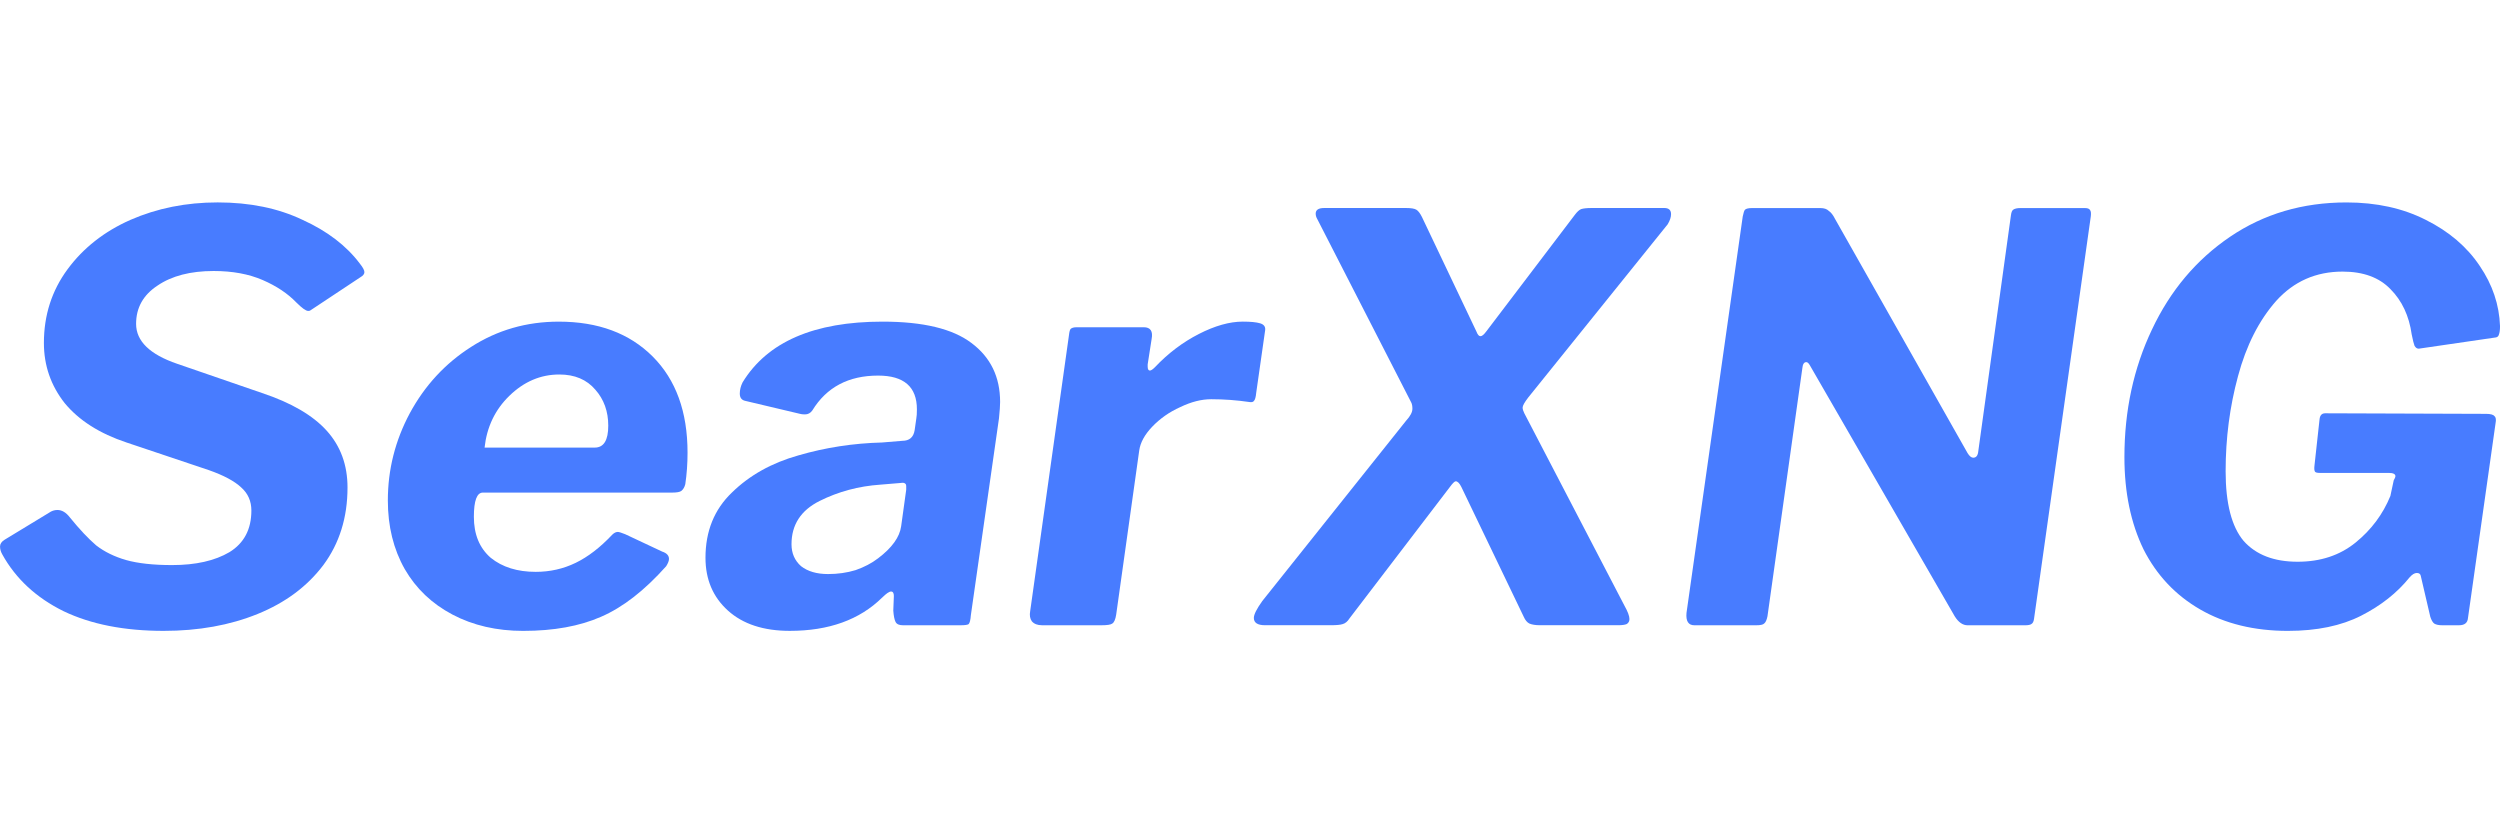
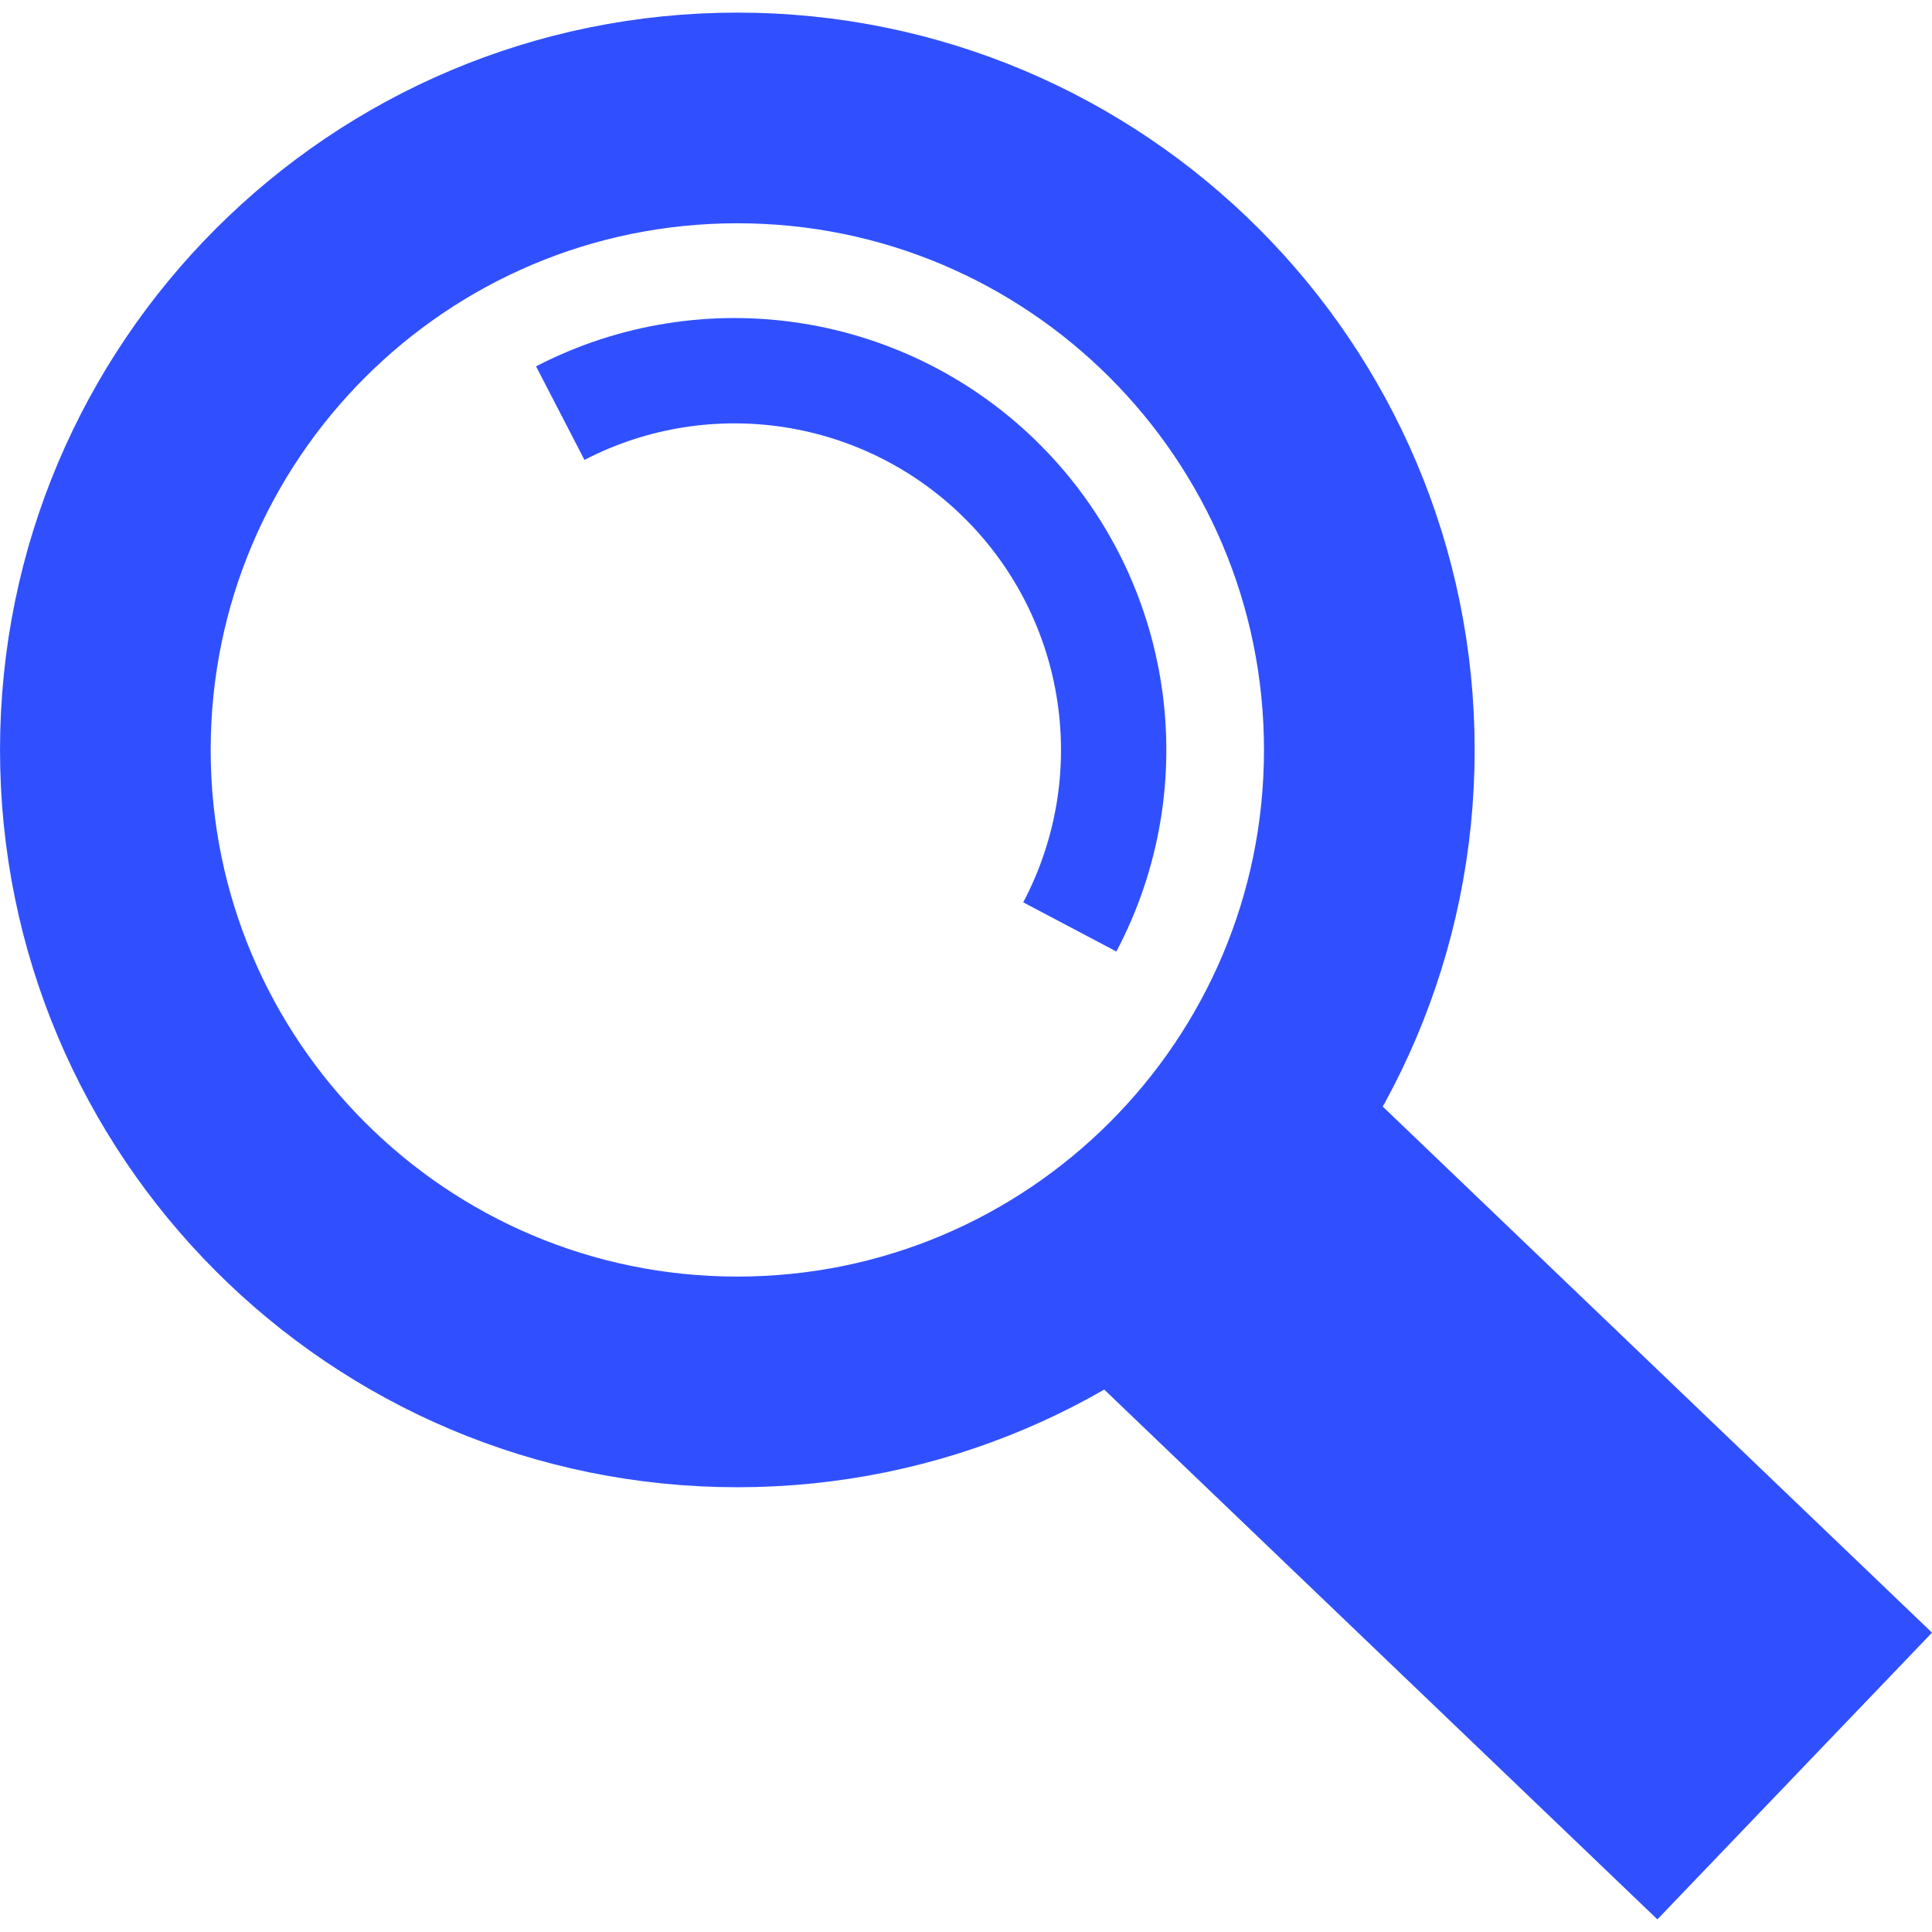
- <svg xmlns="http://www.w3.org/2000/svg" width="384" height="128" version="1.1" viewBox="0 0 101.6 33.867">
-   <g transform="matrix(.44982 0 0 .44982 -13.369 -33.903)" style="fill:#487cff" aria-label="SearXNG">
-     <path d="m56.494 102.7q-1.168-1.219-3.048-2.032-1.88-0.813-4.42-0.813-3.15 0-5.08 1.321-1.93 1.27-1.93 3.454 0 2.337 3.708 3.607l7.671 2.642q3.962 1.321 5.842 3.404t1.88 5.131q0 4.064-2.184 7.01-2.184 2.896-5.944 4.42-3.759 1.524-8.484 1.524-5.334 0-9.042-1.778-3.708-1.829-5.537-5.131-0.203-0.356-0.203-0.711t0.406-0.61l4.013-2.438q0.356-0.254 0.762-0.254 0.61 0 1.118 0.66 1.321 1.626 2.388 2.54 1.118 0.864 2.692 1.321 1.626 0.457 4.166 0.457 3.2 0 5.182-1.168 1.981-1.219 1.981-3.759 0-1.27-0.914-2.083-0.914-0.864-2.946-1.575l-7.417-2.489q-3.658-1.219-5.588-3.556-1.88-2.388-1.88-5.436 0-3.759 2.134-6.655 2.134-2.896 5.69-4.47 3.607-1.575 7.874-1.575 4.369 0 7.671 1.575 3.353 1.524 5.182 3.962 0.406 0.508 0.406 0.762 0 0.254-0.356 0.457l-4.521 2.997q-0.051 0.051-0.203 0.051-0.305 0-1.067-0.762z" style="fill:#487cff;stroke-width:.265" />
-     <path d="m77.004 132.37q-3.607 0-6.401-1.473t-4.318-4.115q-1.524-2.692-1.524-6.198 0-4.166 1.981-7.874 2.032-3.759 5.537-5.994 3.556-2.286 7.925-2.286 5.334 0 8.484 3.15t3.15 8.687q0 1.473-0.203 2.845-0.102 0.406-0.356 0.61-0.203 0.152-0.813 0.152h-17.12q-0.813 0-0.813 2.184 0 2.388 1.524 3.708 1.575 1.27 4.064 1.27 1.93 0 3.607-0.813t3.302-2.54q0.254-0.254 0.508-0.254 0.152 0 0.66 0.203l3.353 1.575q0.61 0.203 0.61 0.66 0 0.254-0.254 0.66-2.946 3.302-5.893 4.572-2.896 1.27-7.01 1.27zm6.452-16.561q1.219 0 1.219-1.981 0-1.93-1.168-3.251-1.168-1.372-3.251-1.372-2.54 0-4.521 1.93-1.93 1.88-2.235 4.674z" style="fill:#487cff;stroke-width:.265" />
-     <path d="m109.41 129.37q-3.048 2.997-8.331 2.997-3.556 0-5.588-1.829t-2.032-4.775q0-3.607 2.388-5.893 2.388-2.337 5.994-3.353 3.658-1.067 7.569-1.168l1.829-0.152q0.965 0 1.118-0.965l0.152-1.067q0.051-0.254 0.051-0.813 0-3.048-3.505-3.048-4.013 0-5.944 3.15-0.254 0.356-0.66 0.356-0.305 0-0.457-0.051l-4.928-1.168q-0.508-0.102-0.508-0.66 0-0.508 0.254-1.016 3.353-5.486 12.649-5.486 5.486 0 8.026 1.93 2.591 1.93 2.591 5.334 0 0.457-0.102 1.473l-2.54 17.78q-0.051 0.66-0.203 0.813-0.152 0.102-0.711 0.102h-5.232q-0.508 0-0.66-0.305t-0.203-1.016l0.051-1.321q0-0.406-0.254-0.406t-0.813 0.559zm2.184-9.754v-0.305q0-0.203-0.102-0.254-0.102-0.102-0.406-0.051l-1.829 0.152q-2.946 0.203-5.486 1.473t-2.54 3.912q0 1.219 0.864 1.981 0.914 0.711 2.438 0.711 1.321 0 2.489-0.356 1.168-0.406 2.032-1.067 1.88-1.422 2.083-2.896z" style="fill:#487cff;stroke-width:.265" />
-     <path d="m123.86 131.86q-0.61 0-0.914-0.356-0.254-0.356-0.152-0.914l3.505-24.943q0.051-0.457 0.152-0.559 0.152-0.152 0.559-0.152h6.045q0.914 0 0.711 1.067l-0.356 2.286v0.203q0 0.356 0.203 0.356 0.152 0 0.457-0.305 1.778-1.88 3.962-2.997t3.962-1.118q1.067 0 1.575 0.152t0.457 0.61l-0.813 5.69q-0.051 0.559-0.203 0.711-0.102 0.152-0.406 0.102-1.727-0.254-3.454-0.254-1.321 0-2.794 0.711-1.473 0.66-2.54 1.778-1.016 1.067-1.168 2.134l-2.083 14.834q-0.102 0.66-0.356 0.813-0.203 0.152-0.965 0.152z" style="fill:#487cff;stroke-width:.265" />
-     <path d="m176.48 130.08q0.457 0.813 0.457 1.219 0 0.305-0.254 0.457-0.254 0.102-0.762 0.102h-7.061q-0.61 0-0.965-0.152-0.305-0.152-0.508-0.61l-5.639-11.735q-0.254-0.508-0.508-0.508-0.152 0-0.559 0.559l-9.042 11.836q-0.254 0.406-0.61 0.508-0.305 0.102-1.067 0.102h-5.944q-1.016 0-1.016-0.66 0-0.457 0.762-1.524l13.005-16.307q0.559-0.61 0.559-1.067 0-0.356-0.102-0.559l-8.484-16.561q-0.152-0.254-0.152-0.508 0-0.508 0.762-0.508h7.417q0.66 0 0.914 0.152t0.508 0.66l4.928 10.363q0.152 0.406 0.356 0.406t0.508-0.406l8.026-10.566q0.305-0.406 0.559-0.508 0.305-0.102 0.965-0.102h6.553q0.61 0 0.61 0.559 0 0.406-0.305 0.914l-12.598 15.646q-0.508 0.66-0.508 0.914 0 0.203 0.152 0.508z" style="fill:#487cff;stroke-width:.265" />
-     <path d="m218.11 94.169q0.356 0 0.457 0.203 0.102 0.152 0.051 0.559l-5.131 36.373q-0.051 0.356-0.254 0.457-0.152 0.102-0.559 0.102h-5.182q-0.66 0-1.168-0.813l-13.106-22.708q-0.152-0.254-0.305-0.254-0.305 0-0.356 0.559l-3.15 22.403q-0.102 0.508-0.305 0.66-0.152 0.152-0.711 0.152h-5.588q-0.813 0-0.711-1.118l5.08-35.814q0.102-0.508 0.203-0.61 0.152-0.152 0.66-0.152h6.147q0.508 0 0.762 0.254 0.305 0.203 0.559 0.711l11.989 21.184q0.254 0.406 0.508 0.406 0.406 0 0.457-0.61l2.946-21.285q0.051-0.406 0.203-0.508 0.203-0.152 0.66-0.152z" style="fill:#487cff;stroke-width:.265" />
-     <path d="m236.44 132.37q-4.572 0-7.925-1.93t-5.131-5.436q-1.727-3.556-1.727-8.331 0-6.299 2.489-11.532 2.489-5.283 7.061-8.382t10.516-3.099q4.064 0 7.163 1.575 3.15 1.575 4.877 4.166 1.727 2.54 1.829 5.436 0 0.508-0.102 0.762-0.051 0.203-0.254 0.254l-6.96 1.016h-0.051q-0.203 0-0.356-0.254-0.102-0.254-0.254-1.016-0.356-2.54-1.93-4.115-1.524-1.575-4.318-1.575-3.607 0-5.994 2.642-2.337 2.642-3.454 6.807-1.118 4.115-1.118 8.585 0 4.369 1.626 6.299 1.676 1.88 4.877 1.88 3.099 0 5.232-1.727t3.15-4.216l0.305-1.422q0.152-0.254 0.152-0.356 0-0.305-0.61-0.305h-6.248q-0.305 0-0.406-0.102-0.102-0.152-0.051-0.559l0.457-4.166q0.051-0.559 0.508-0.559l14.529 0.051q0.61 0 0.762 0.203 0.203 0.152 0.102 0.66l-2.489 17.577q-0.051 0.66-0.813 0.66h-1.524q-0.457 0-0.711-0.152-0.203-0.152-0.356-0.61l-0.864-3.708q-0.051-0.254-0.356-0.254t-0.66 0.406q-1.676 2.083-4.369 3.454t-6.604 1.372z" style="fill:#487cff;stroke-width:.265" />
+ <svg xmlns="http://www.w3.org/2000/svg" width="128" height="128" version="1.1" viewBox="0 0 33.867 33.867">
+   <g transform="matrix(.36928 0 0 .36928 -15.111 -6.7595)">
+     <circle cx="75" cy="92" r="0" style="fill:none;stroke-width:12;stroke:#000" />
+     <circle cx="75.921" cy="53.903" r="30" style="fill:none;stroke-width:10;stroke:#3050ff" />
+     <path d="m67.515 37.915a18 18 0 0 1 21.051 3.312 18 18 0 0 1 3.137 21.078" style="fill:none;stroke-width:5;stroke:#3050ff" />
+     <rect width="18.846" height="39.963" x="3.706" y="122.09" ry="0" transform="rotate(-46.235)" style="fill:#3050ff" />
  </g>
</svg>
